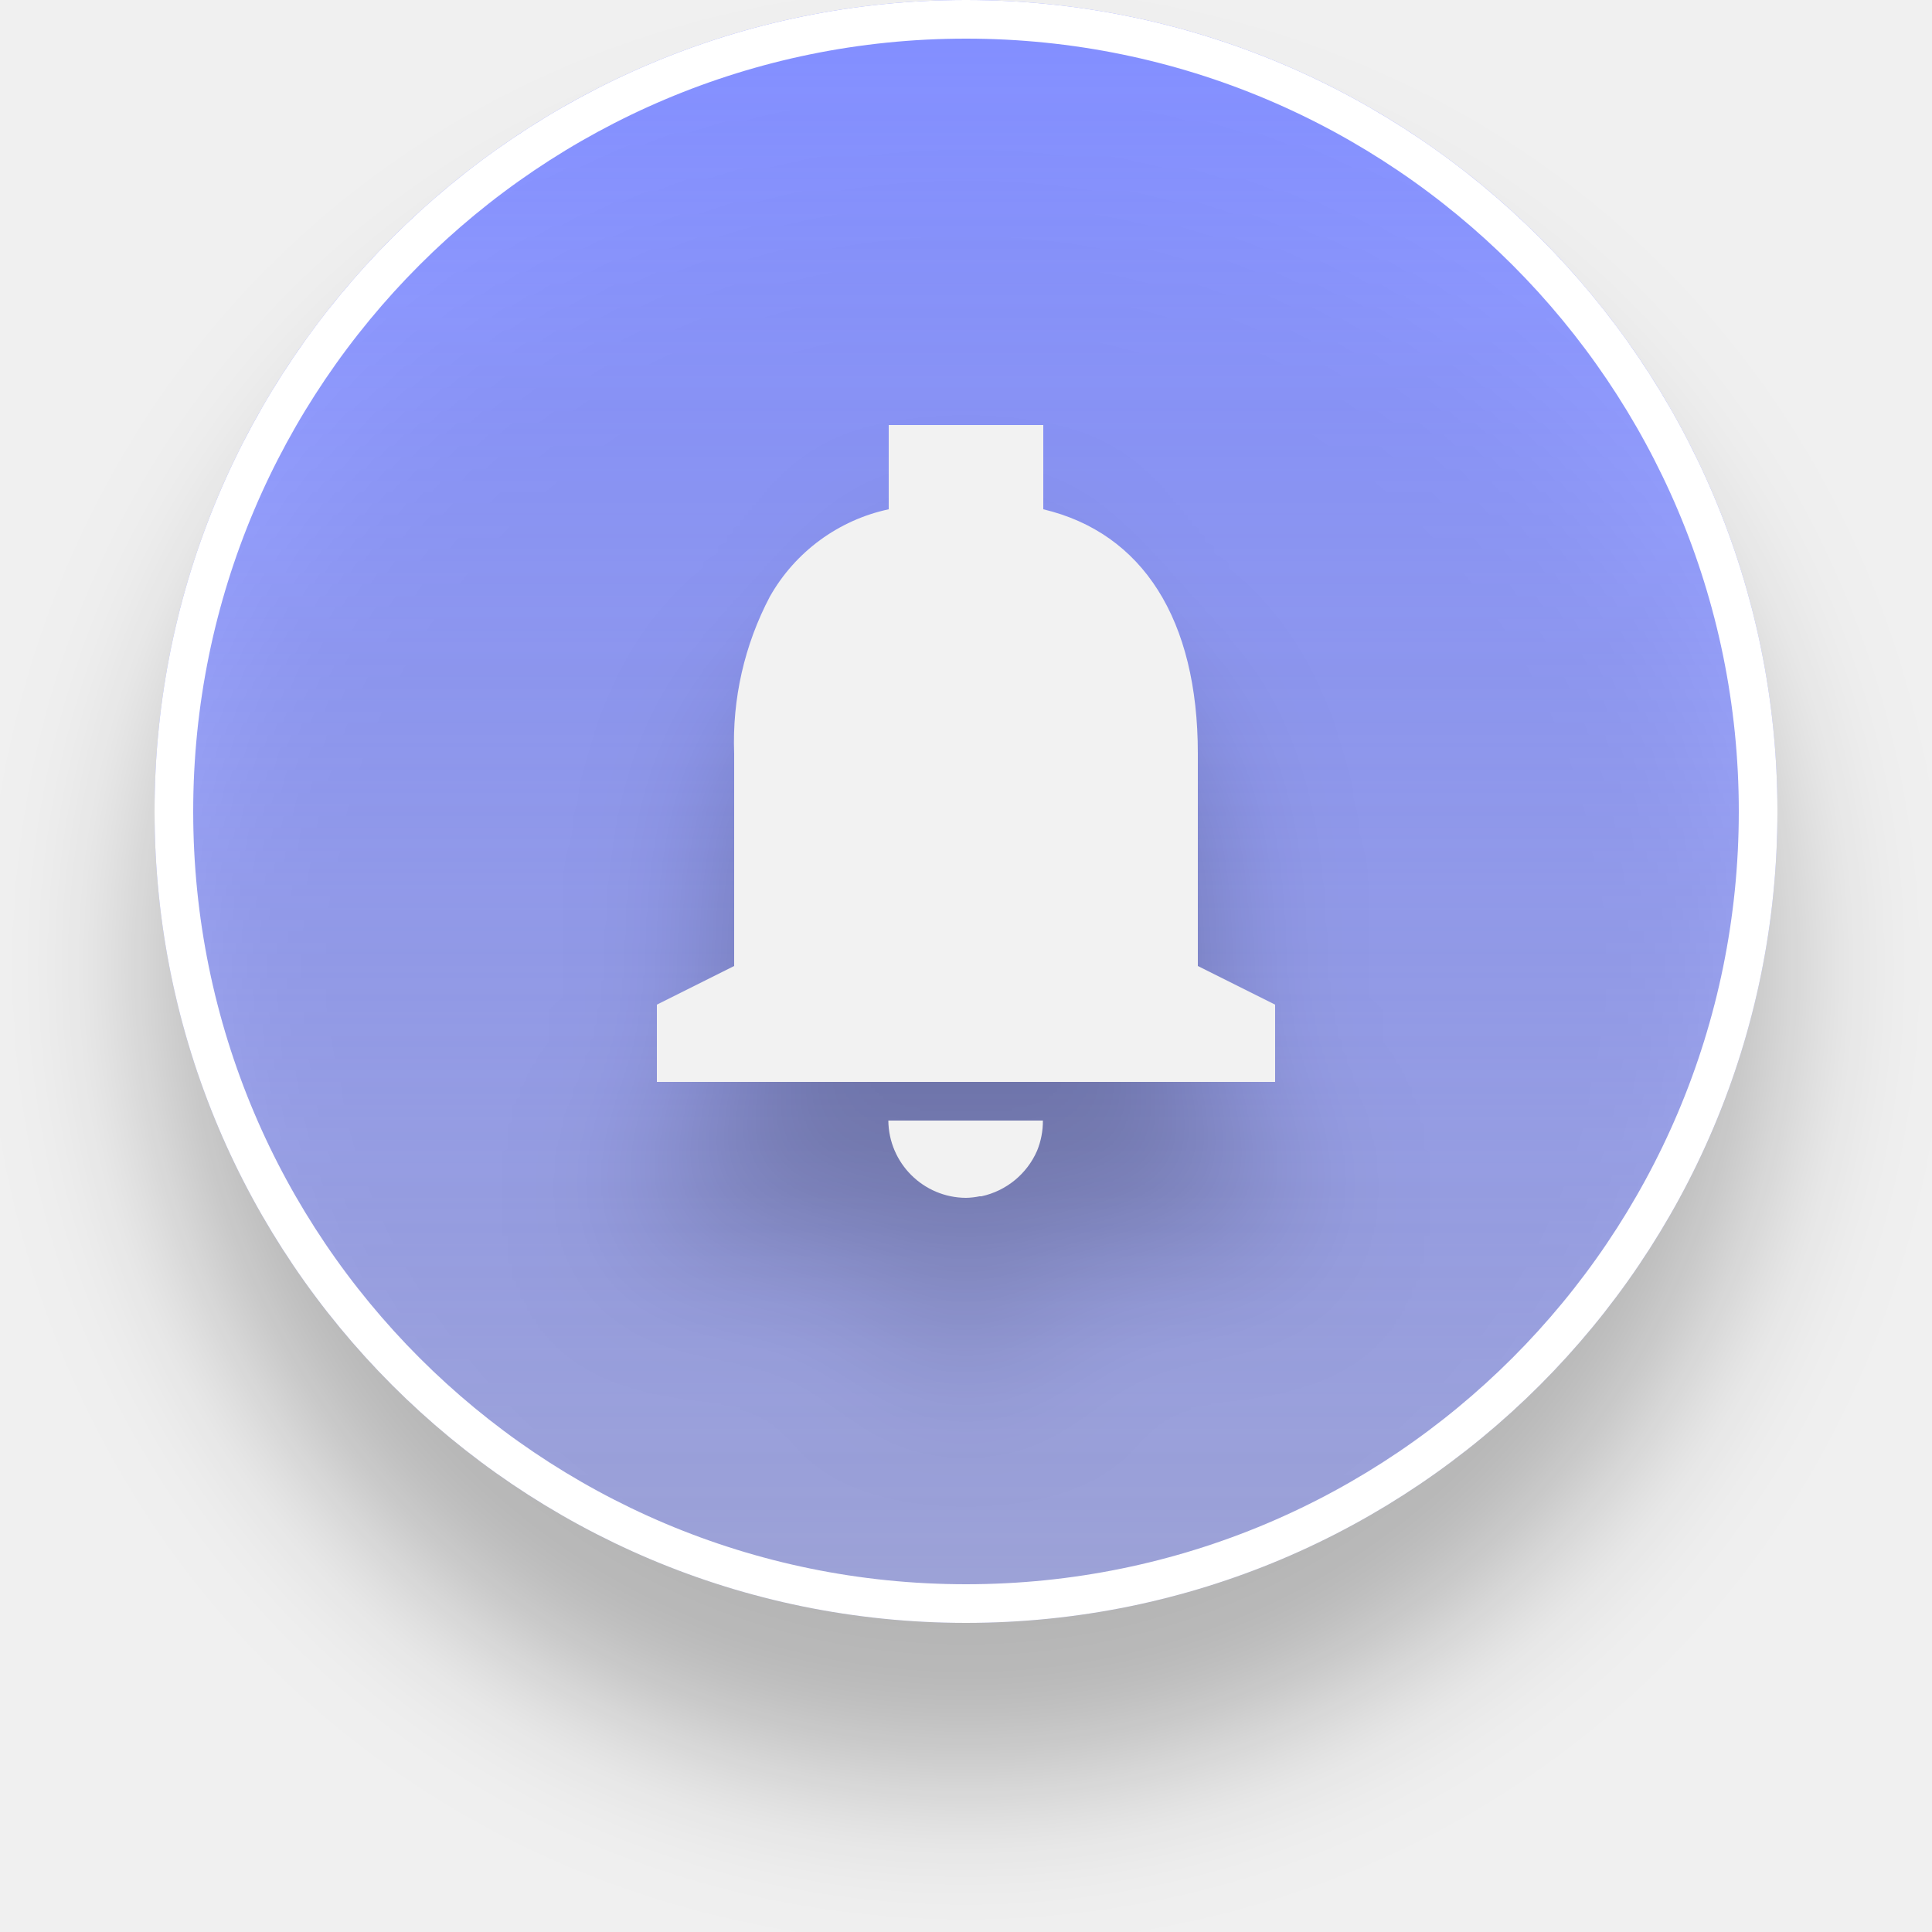
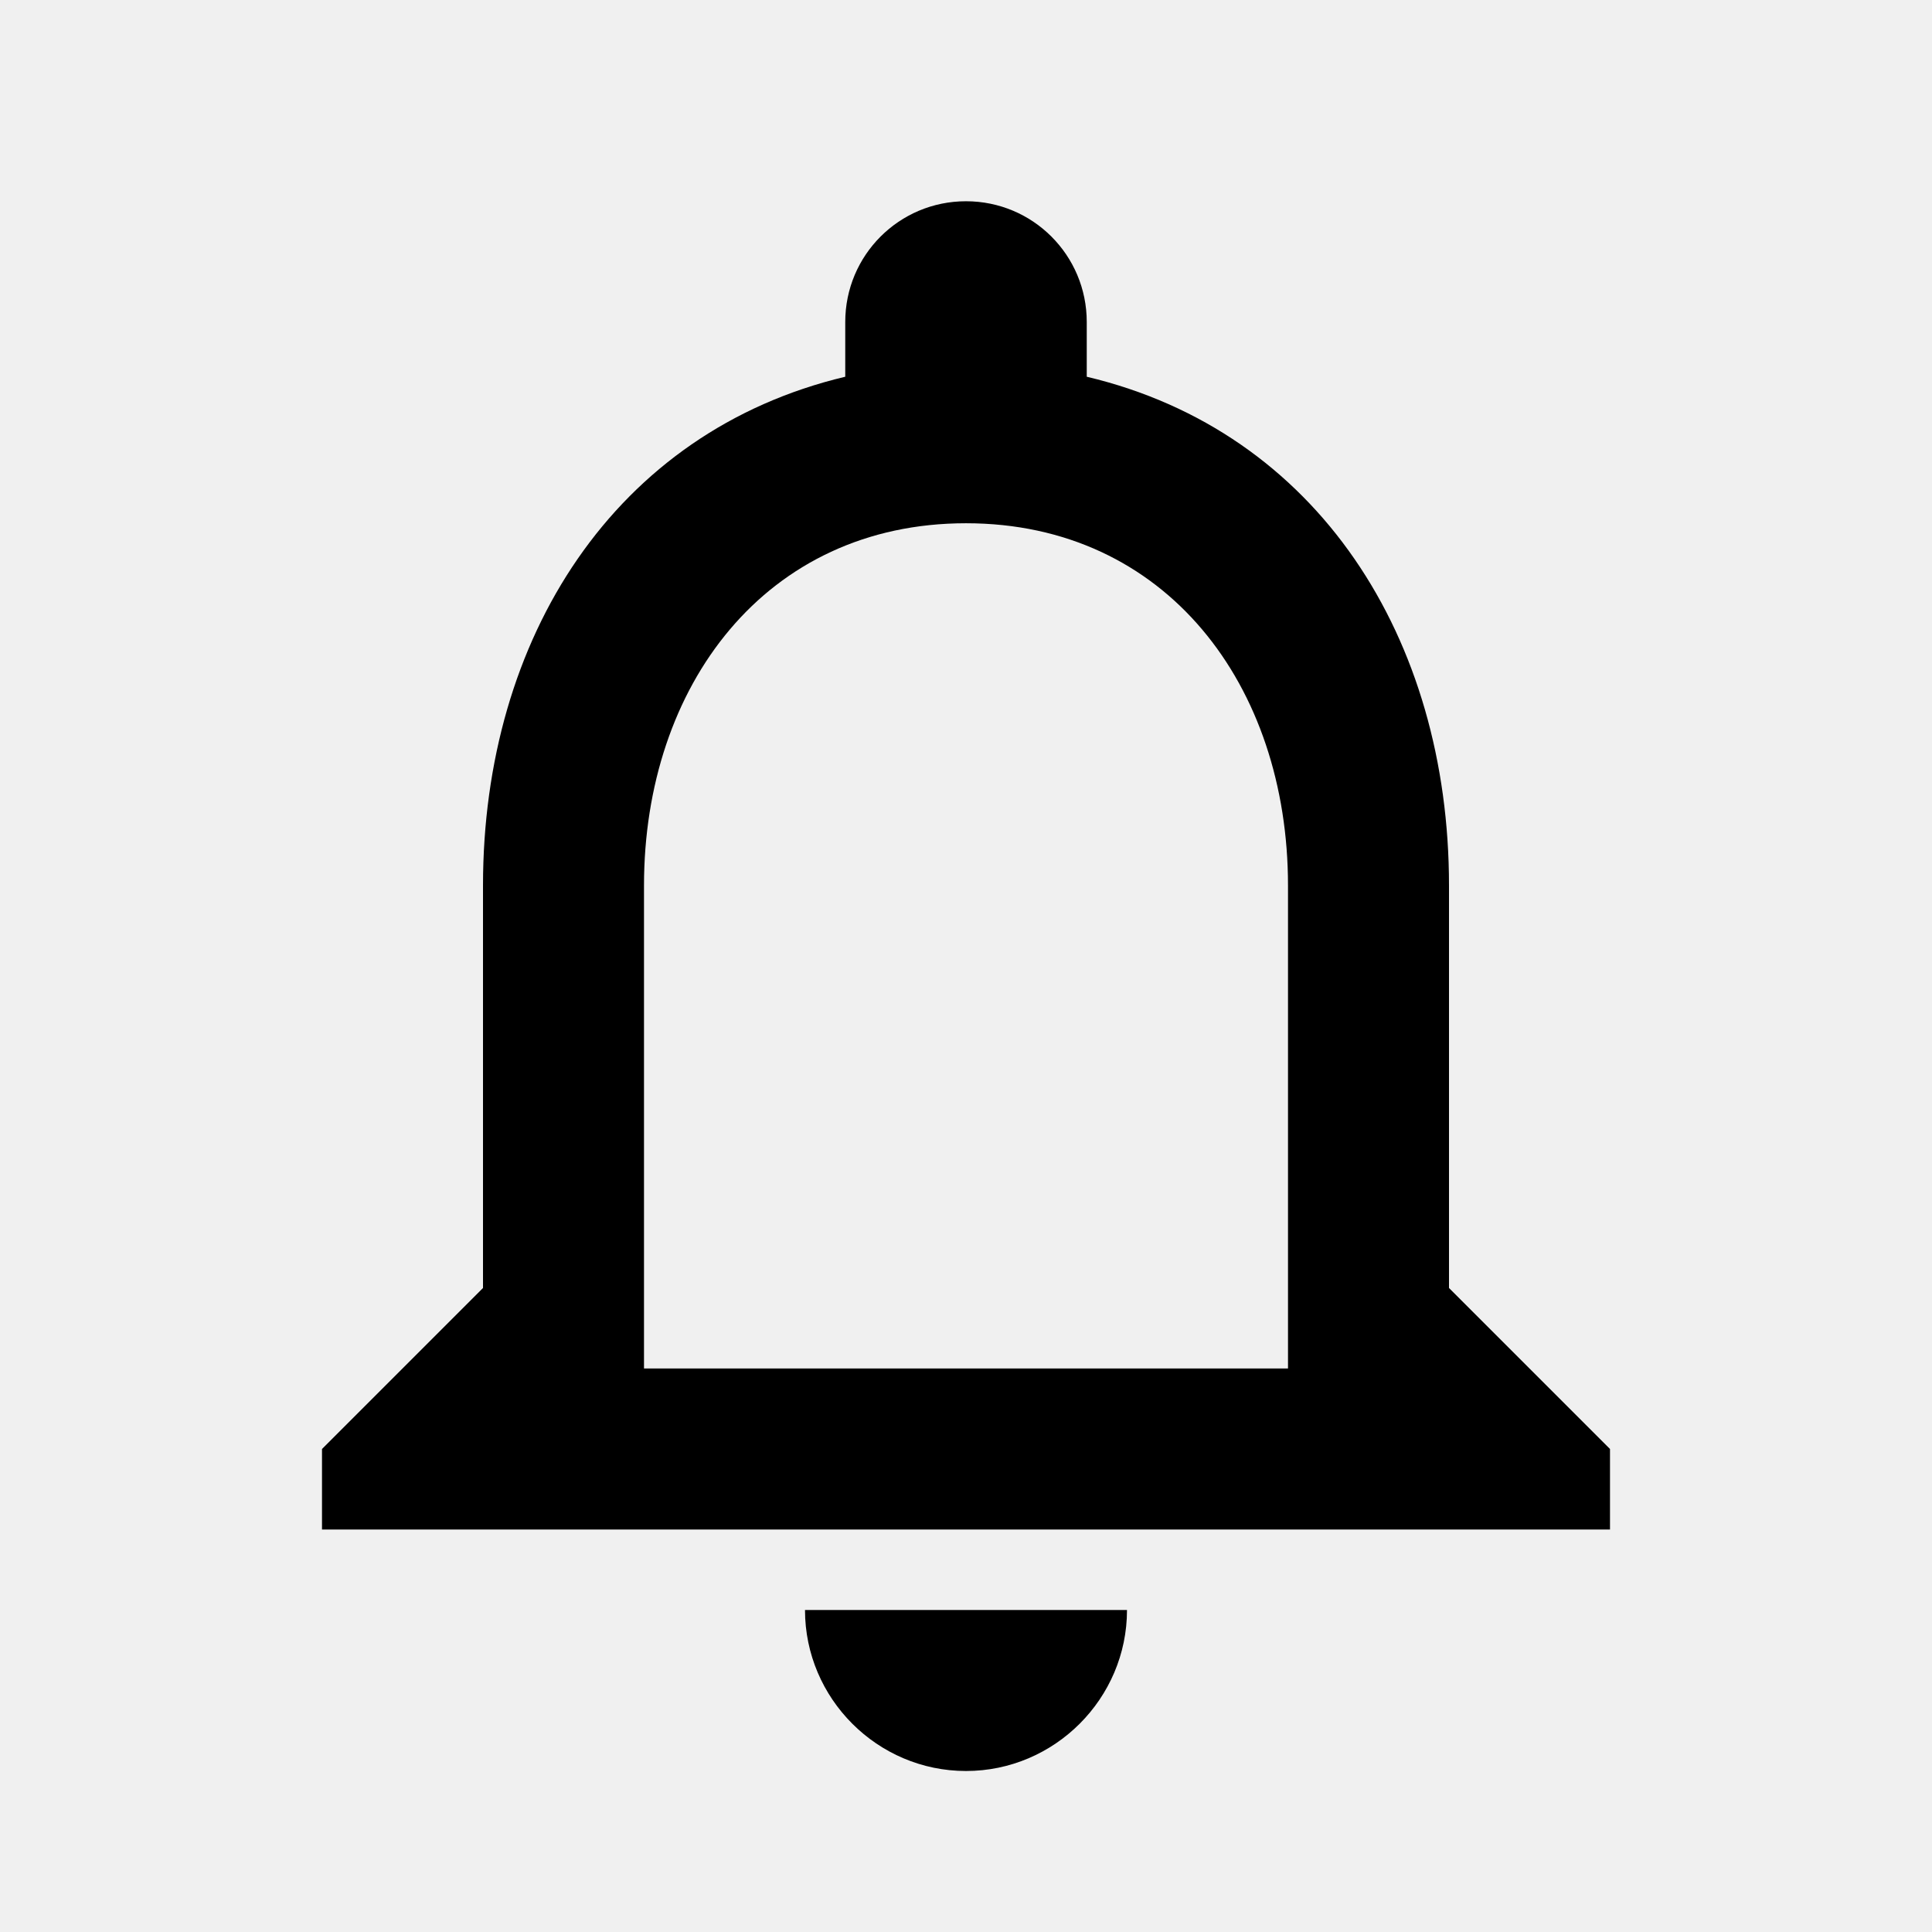
- <svg xmlns="http://www.w3.org/2000/svg" width="50" height="50" viewBox="0 0 50 50" fill="none">
-   <g filter="url(#filter0_d_425_2477)">
-     <circle cx="25" cy="21" r="21" fill="url(#paint0_linear_425_2477)" />
-     <circle cx="25" cy="21" r="20.5" stroke="white" />
-   </g>
-   <g filter="url(#filter1_d_425_2477)">
-     <path d="M25 31C23.896 30.995 23.001 30.104 22.99 29H26.99C26.992 29.267 26.941 29.532 26.84 29.78C26.578 30.382 26.042 30.821 25.4 30.96H25.395H25.38H25.362H25.353C25.237 30.984 25.119 30.998 25 31ZM33 28H17V26L19 25V19.5C18.947 18.089 19.266 16.689 19.924 15.44C20.579 14.281 21.699 13.459 23 13.18V11H27V13.18C29.579 13.794 31 16.038 31 19.5V25L33 26V28Z" fill="#F2F2F2" />
-   </g>
-   <defs>
-     <filter id="filter0_d_425_2477" x="0" y="0" width="50" height="50" filterUnits="userSpaceOnUse" color-interpolation-filters="sRGB">
-       <feFlood flood-opacity="0" result="BackgroundImageFix" />
-       <feColorMatrix in="SourceAlpha" type="matrix" values="0 0 0 0 0 0 0 0 0 0 0 0 0 0 0 0 0 0 127 0" result="hardAlpha" />
-       <feOffset dy="4" />
-       <feGaussianBlur stdDeviation="2" />
-       <feColorMatrix type="matrix" values="0 0 0 0 0 0 0 0 0 0 0 0 0 0 0 0 0 0 0.25 0" />
-       <feBlend mode="normal" in2="BackgroundImageFix" result="effect1_dropShadow_425_2477" />
-       <feBlend mode="normal" in="SourceGraphic" in2="effect1_dropShadow_425_2477" result="shape" />
-     </filter>
-     <filter id="filter1_d_425_2477" x="9" y="9" width="32" height="32" filterUnits="userSpaceOnUse" color-interpolation-filters="sRGB">
-       <feFlood flood-opacity="0" result="BackgroundImageFix" />
-       <feColorMatrix in="SourceAlpha" type="matrix" values="0 0 0 0 0 0 0 0 0 0 0 0 0 0 0 0 0 0 127 0" result="hardAlpha" />
-       <feOffset dy="4" />
-       <feGaussianBlur stdDeviation="2" />
-       <feColorMatrix type="matrix" values="0 0 0 0 0 0 0 0 0 0 0 0 0 0 0 0 0 0 0.25 0" />
-       <feBlend mode="normal" in2="BackgroundImageFix" result="effect1_dropShadow_425_2477" />
-       <feBlend mode="normal" in="SourceGraphic" in2="effect1_dropShadow_425_2477" result="shape" />
-     </filter>
-     <linearGradient id="paint0_linear_425_2477" x1="25" y1="0" x2="25" y2="42" gradientUnits="userSpaceOnUse">
-       <stop stop-color="#818DFF" />
-       <stop offset="1" stop-color="#818DFF" stop-opacity="0.45" />
-     </linearGradient>
-   </defs>
+ <svg xmlns="http://www.w3.org/2000/svg" height="24px" viewBox="0 0 24 24" width="24px" fill="#000000">
+   <path d="M0 0h24v24H0V0z" fill="none" />
+   <path d="M12 22c1.1 0 2-.9 2-2h-4c0 1.1.9 2 2 2zm6-6v-5c0-3.07-1.63-5.64-4.5-6.32V4c0-.83-.67-1.5-1.5-1.5s-1.5.67-1.5 1.5v.68C7.64 5.36 6 7.92 6 11v5l-2 2v1h16v-1l-2-2zm-2 1H8v-6c0-2.48 1.51-4.5 4-4.5s4 2.02 4 4.5v6z" />
</svg>
